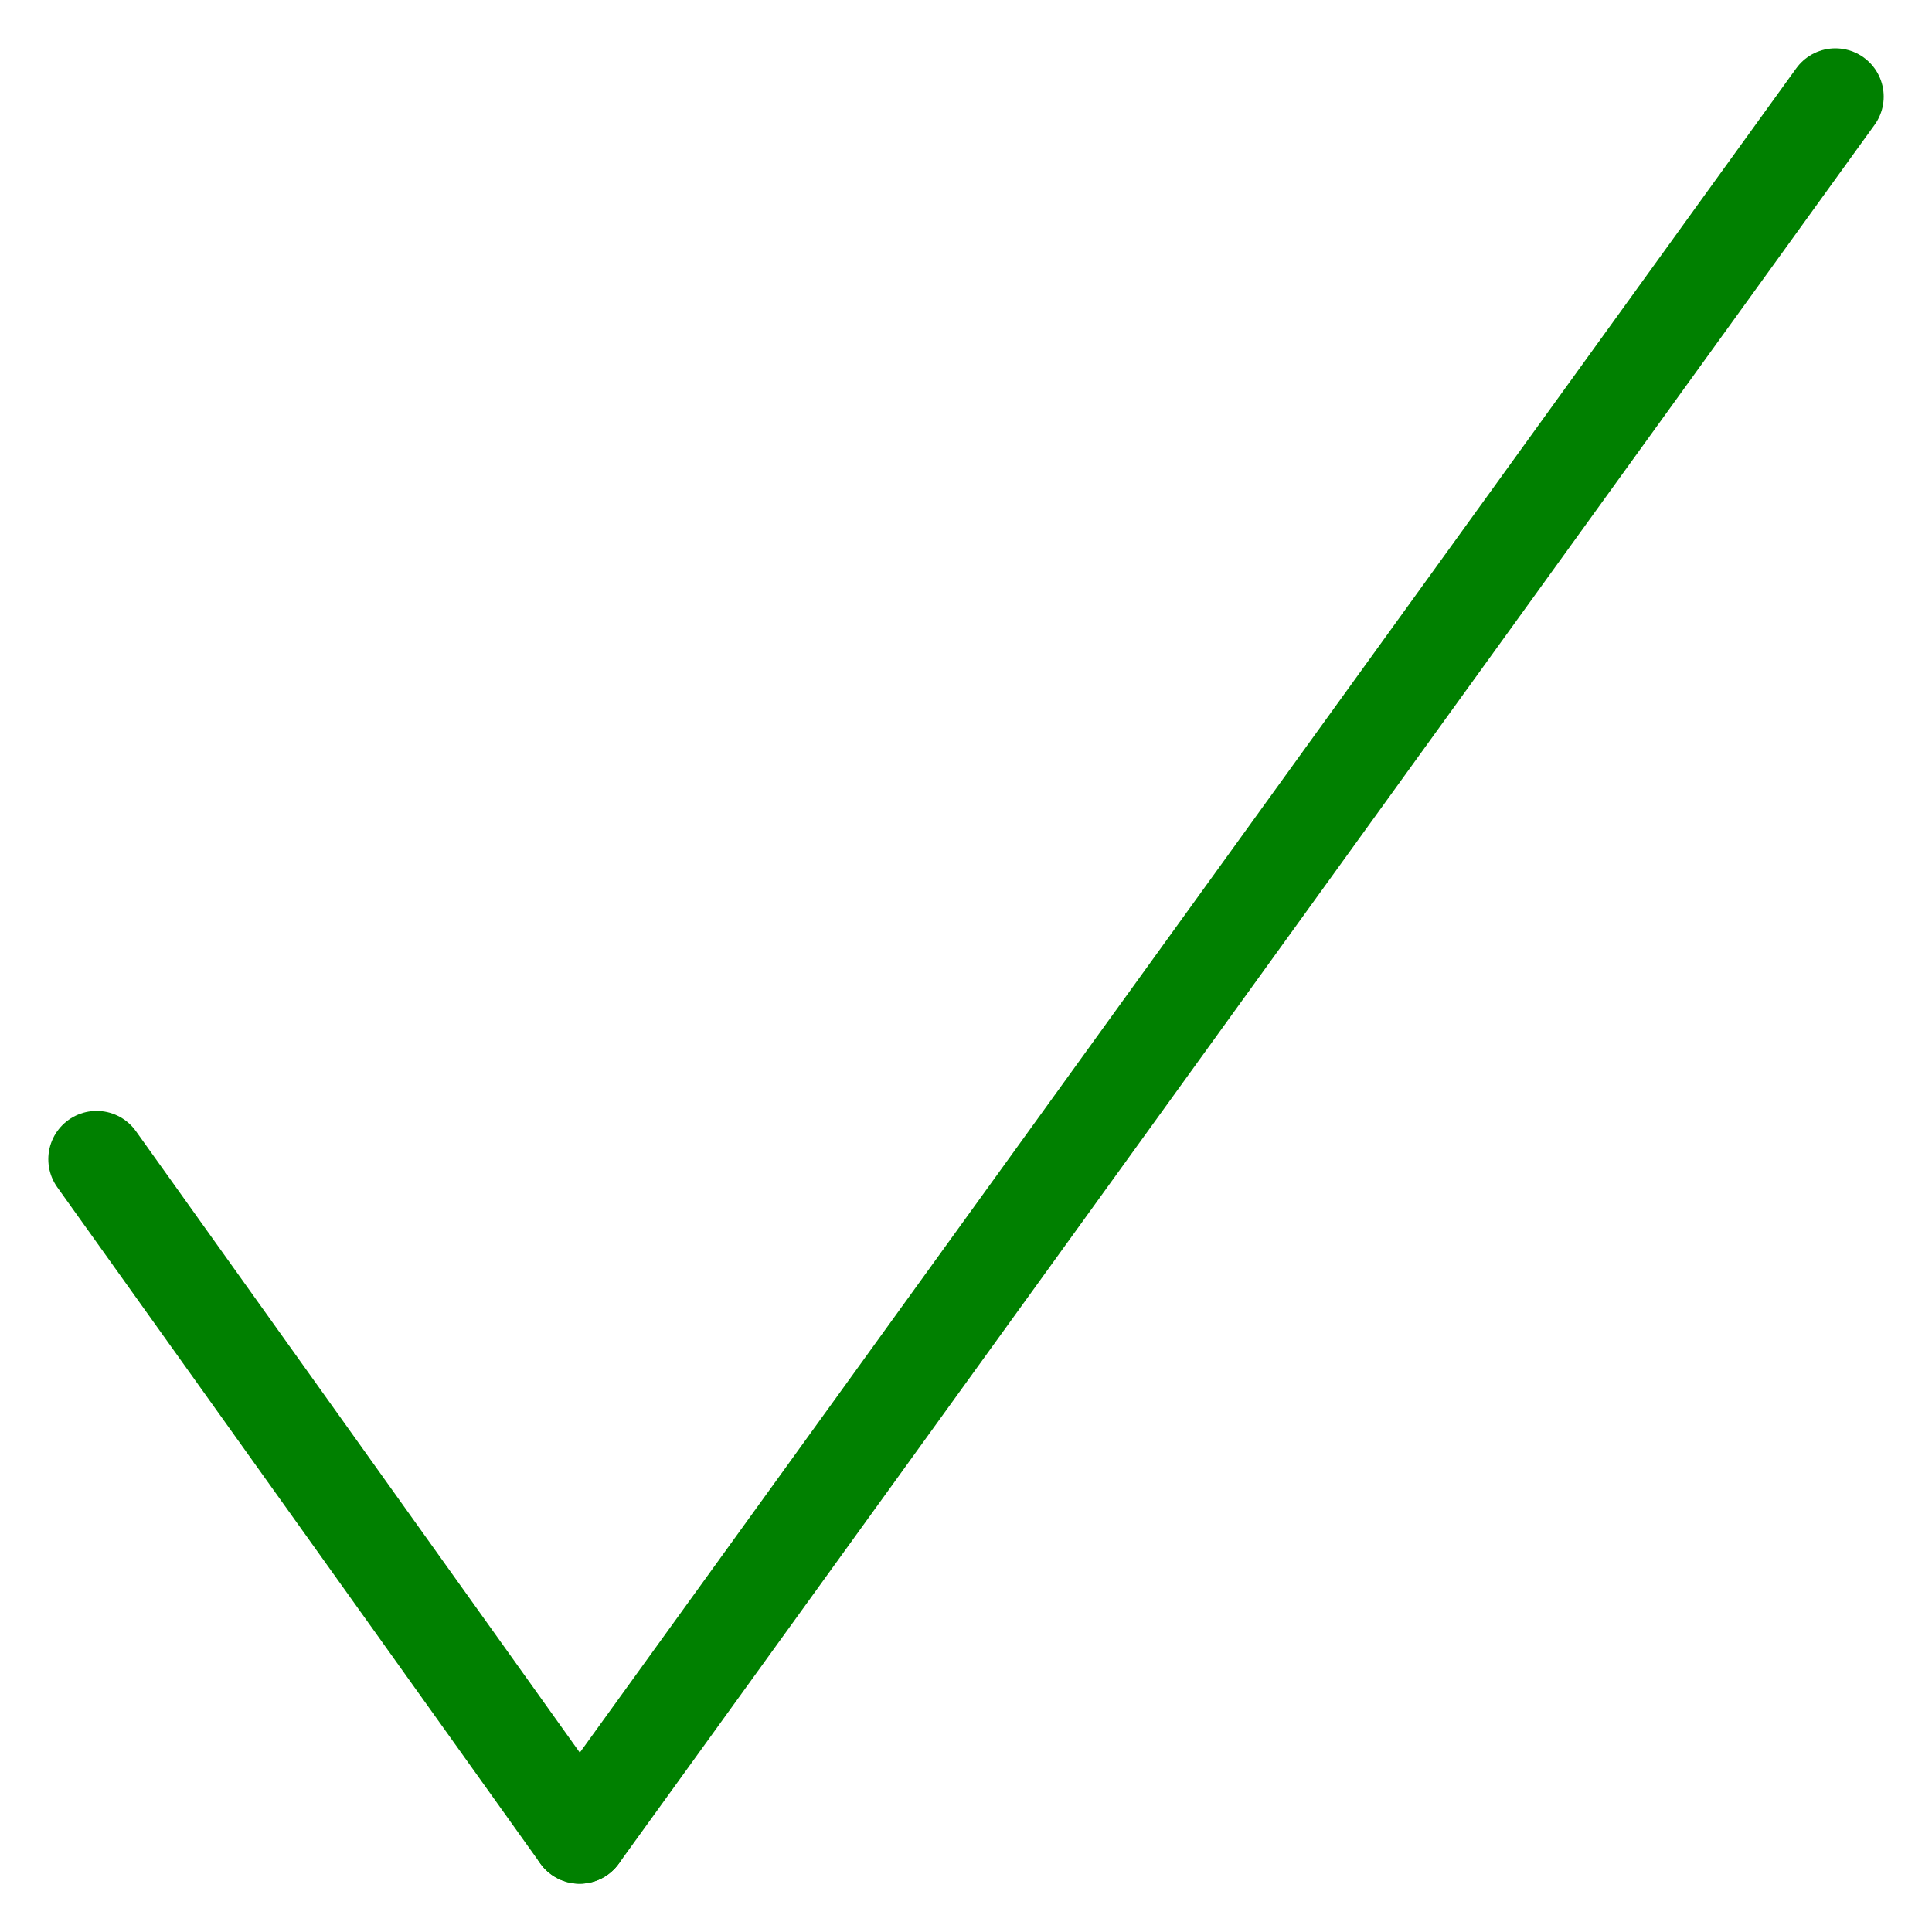
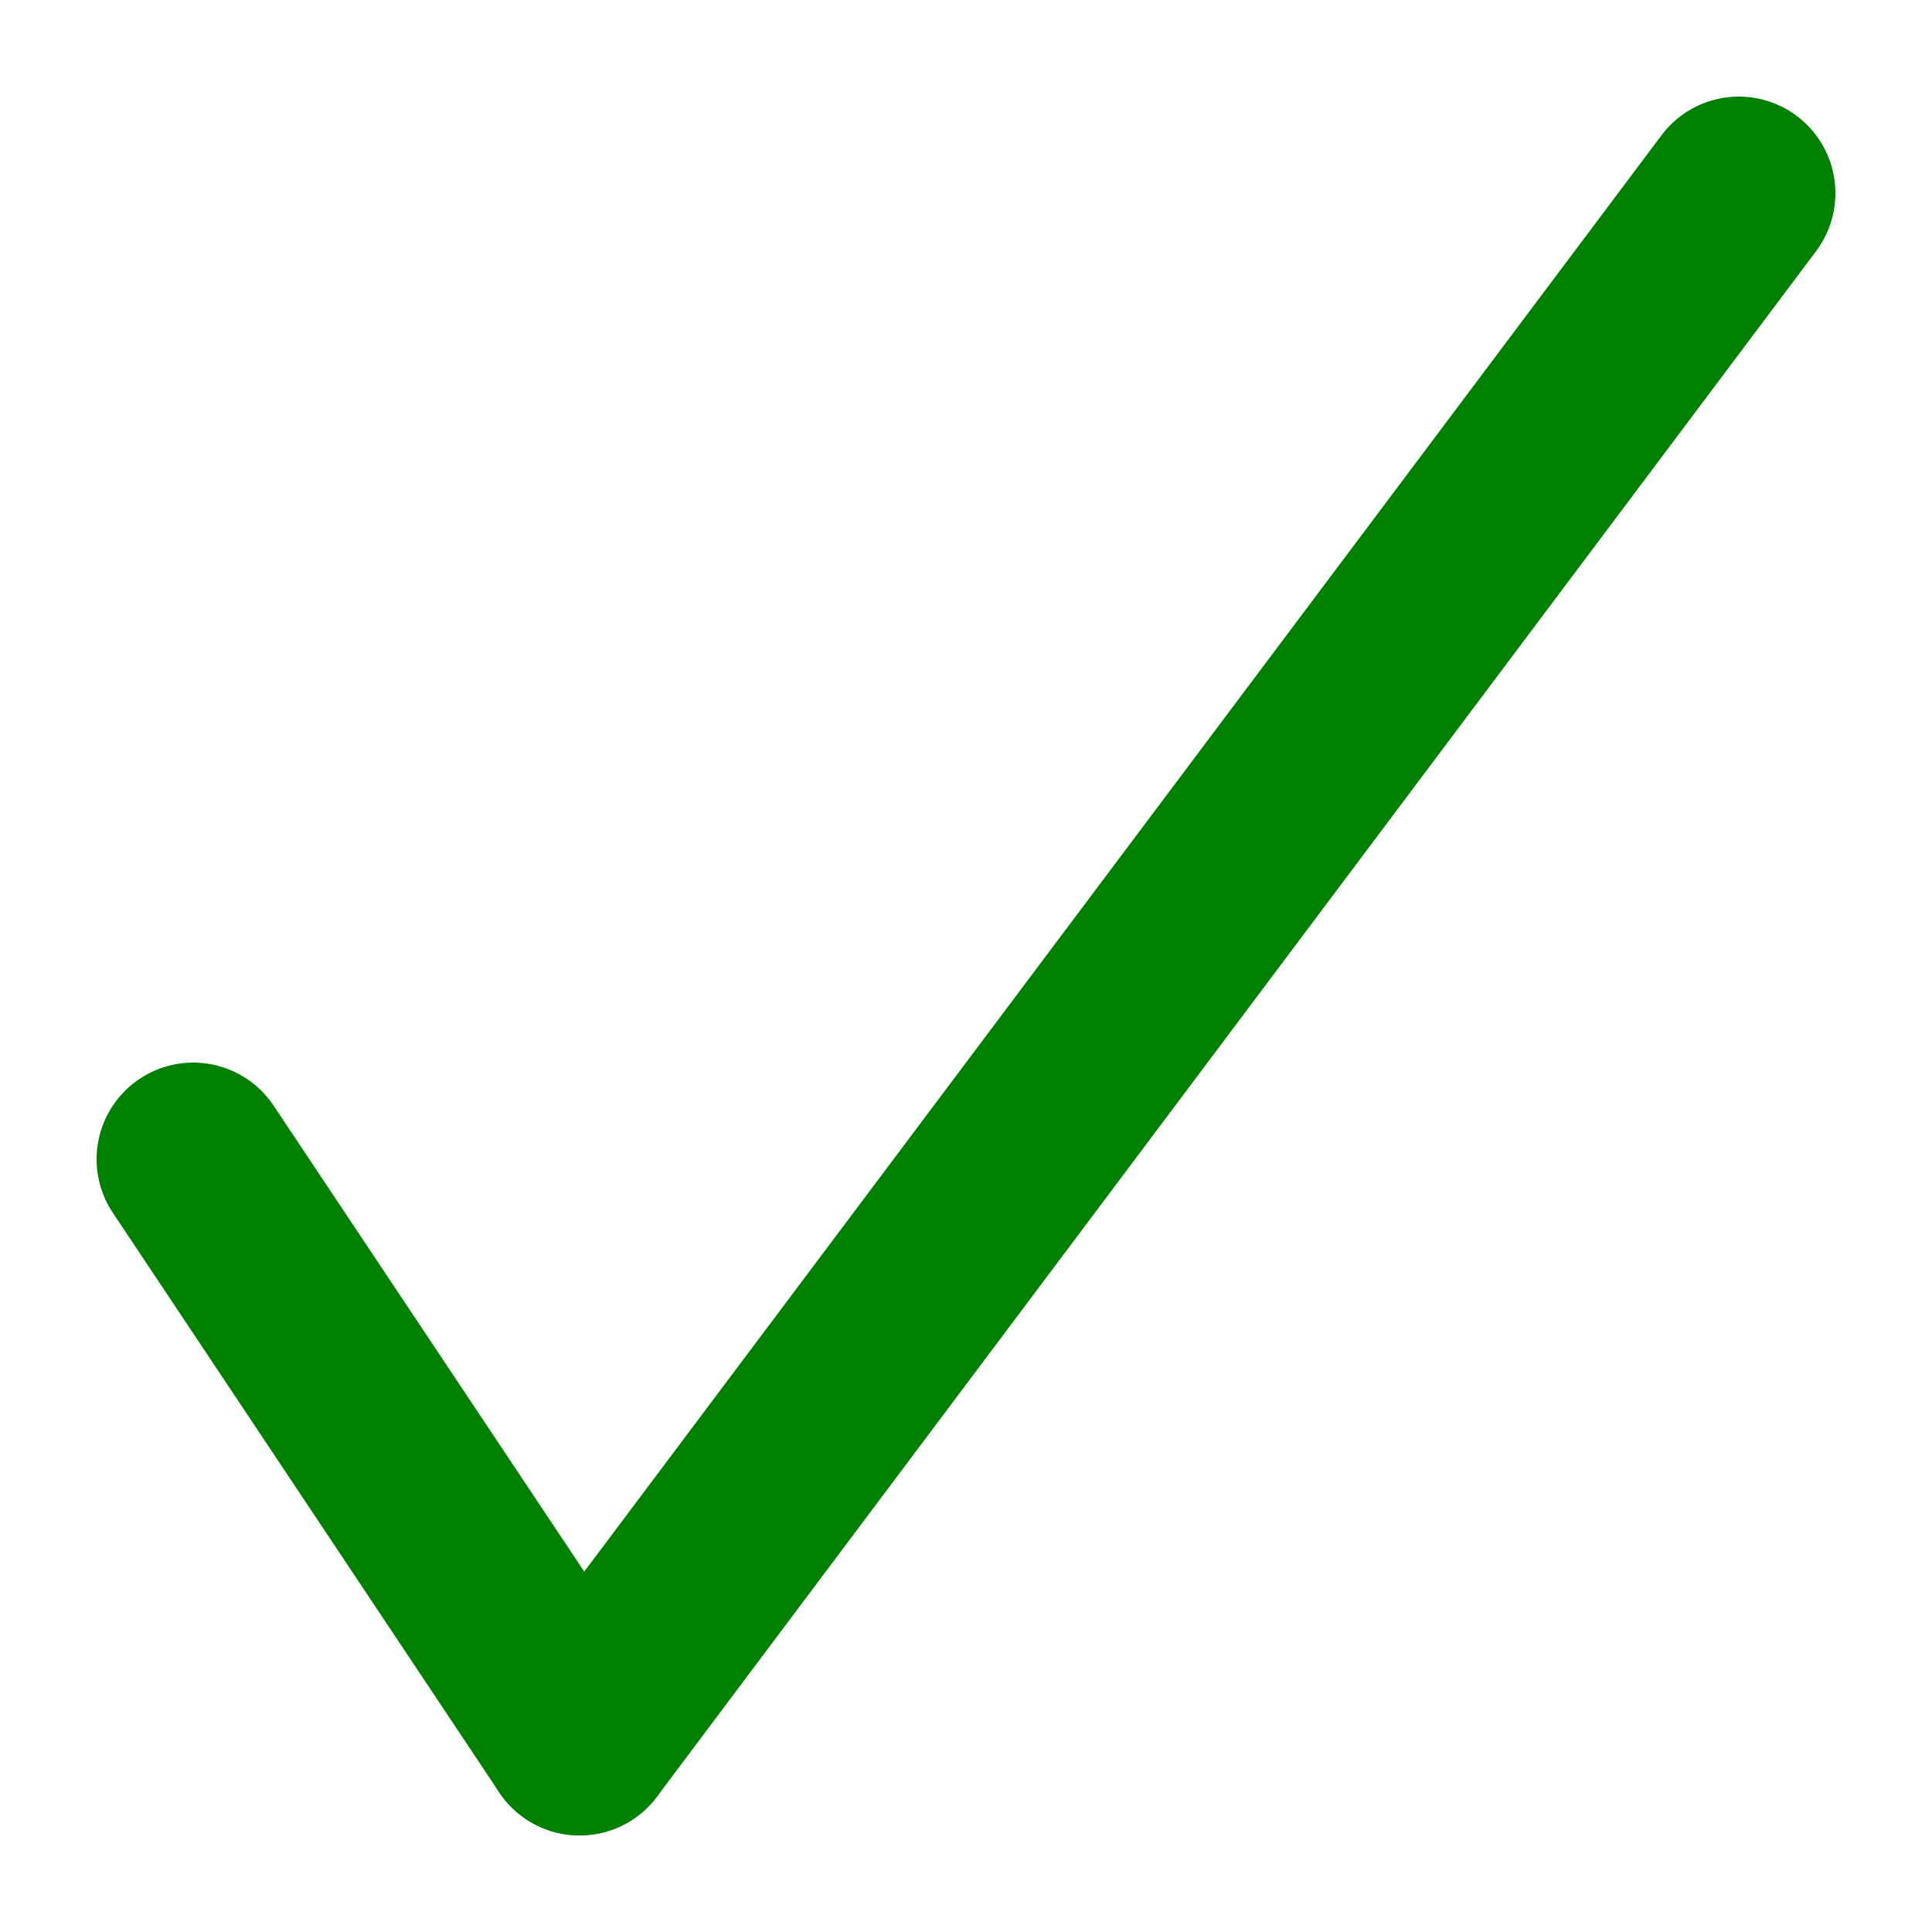
<svg xmlns="http://www.w3.org/2000/svg" width="100" height="100">
-   <line x1="5" y1="60" x2="30" y2="95" style="stroke: green; stroke-width: 5" stroke-linecap="round" />
-   <line x1="30" y1="95" x2="95" y2="5" style="stroke: green; stroke-width: 5" stroke-linecap="round" />
+   <line x1="10" y1="60" x2="30" y2="90" style="stroke: green; stroke-width: 10" stroke-linecap="round" />
+   <line x1="30" y1="90" x2="90" y2="10" style="stroke: green; stroke-width: 10" stroke-linecap="round" />
</svg>
